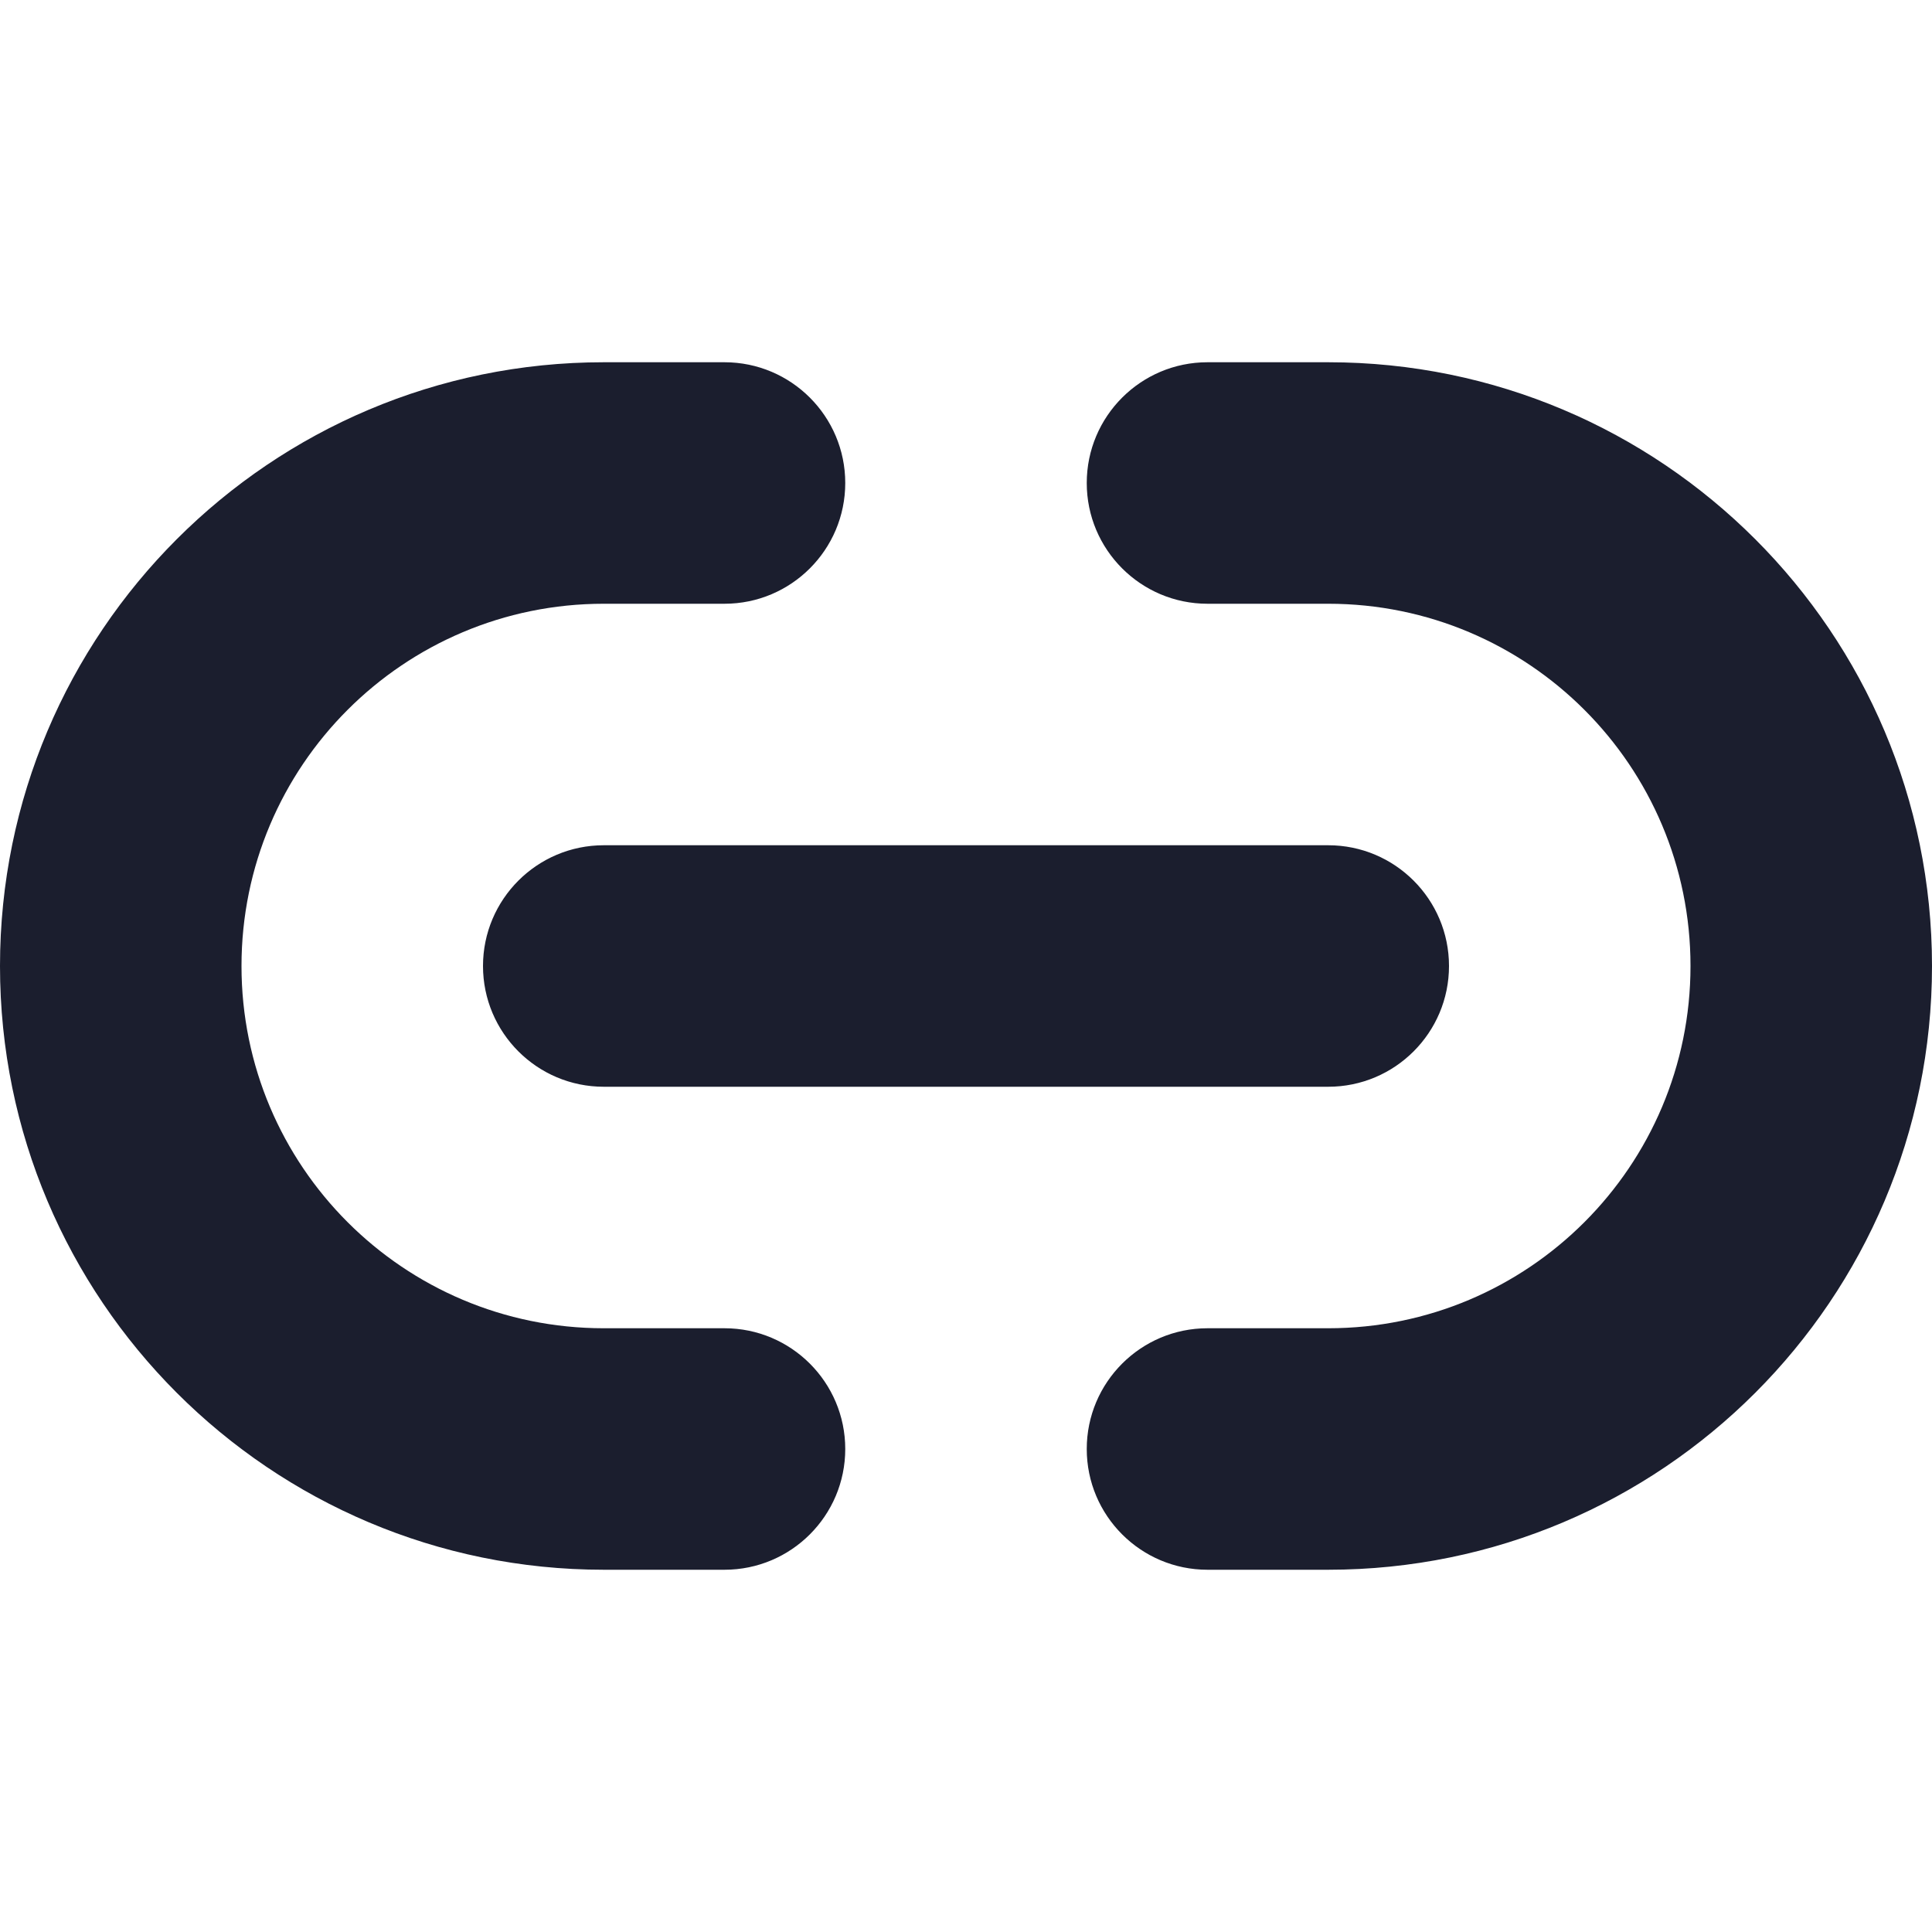
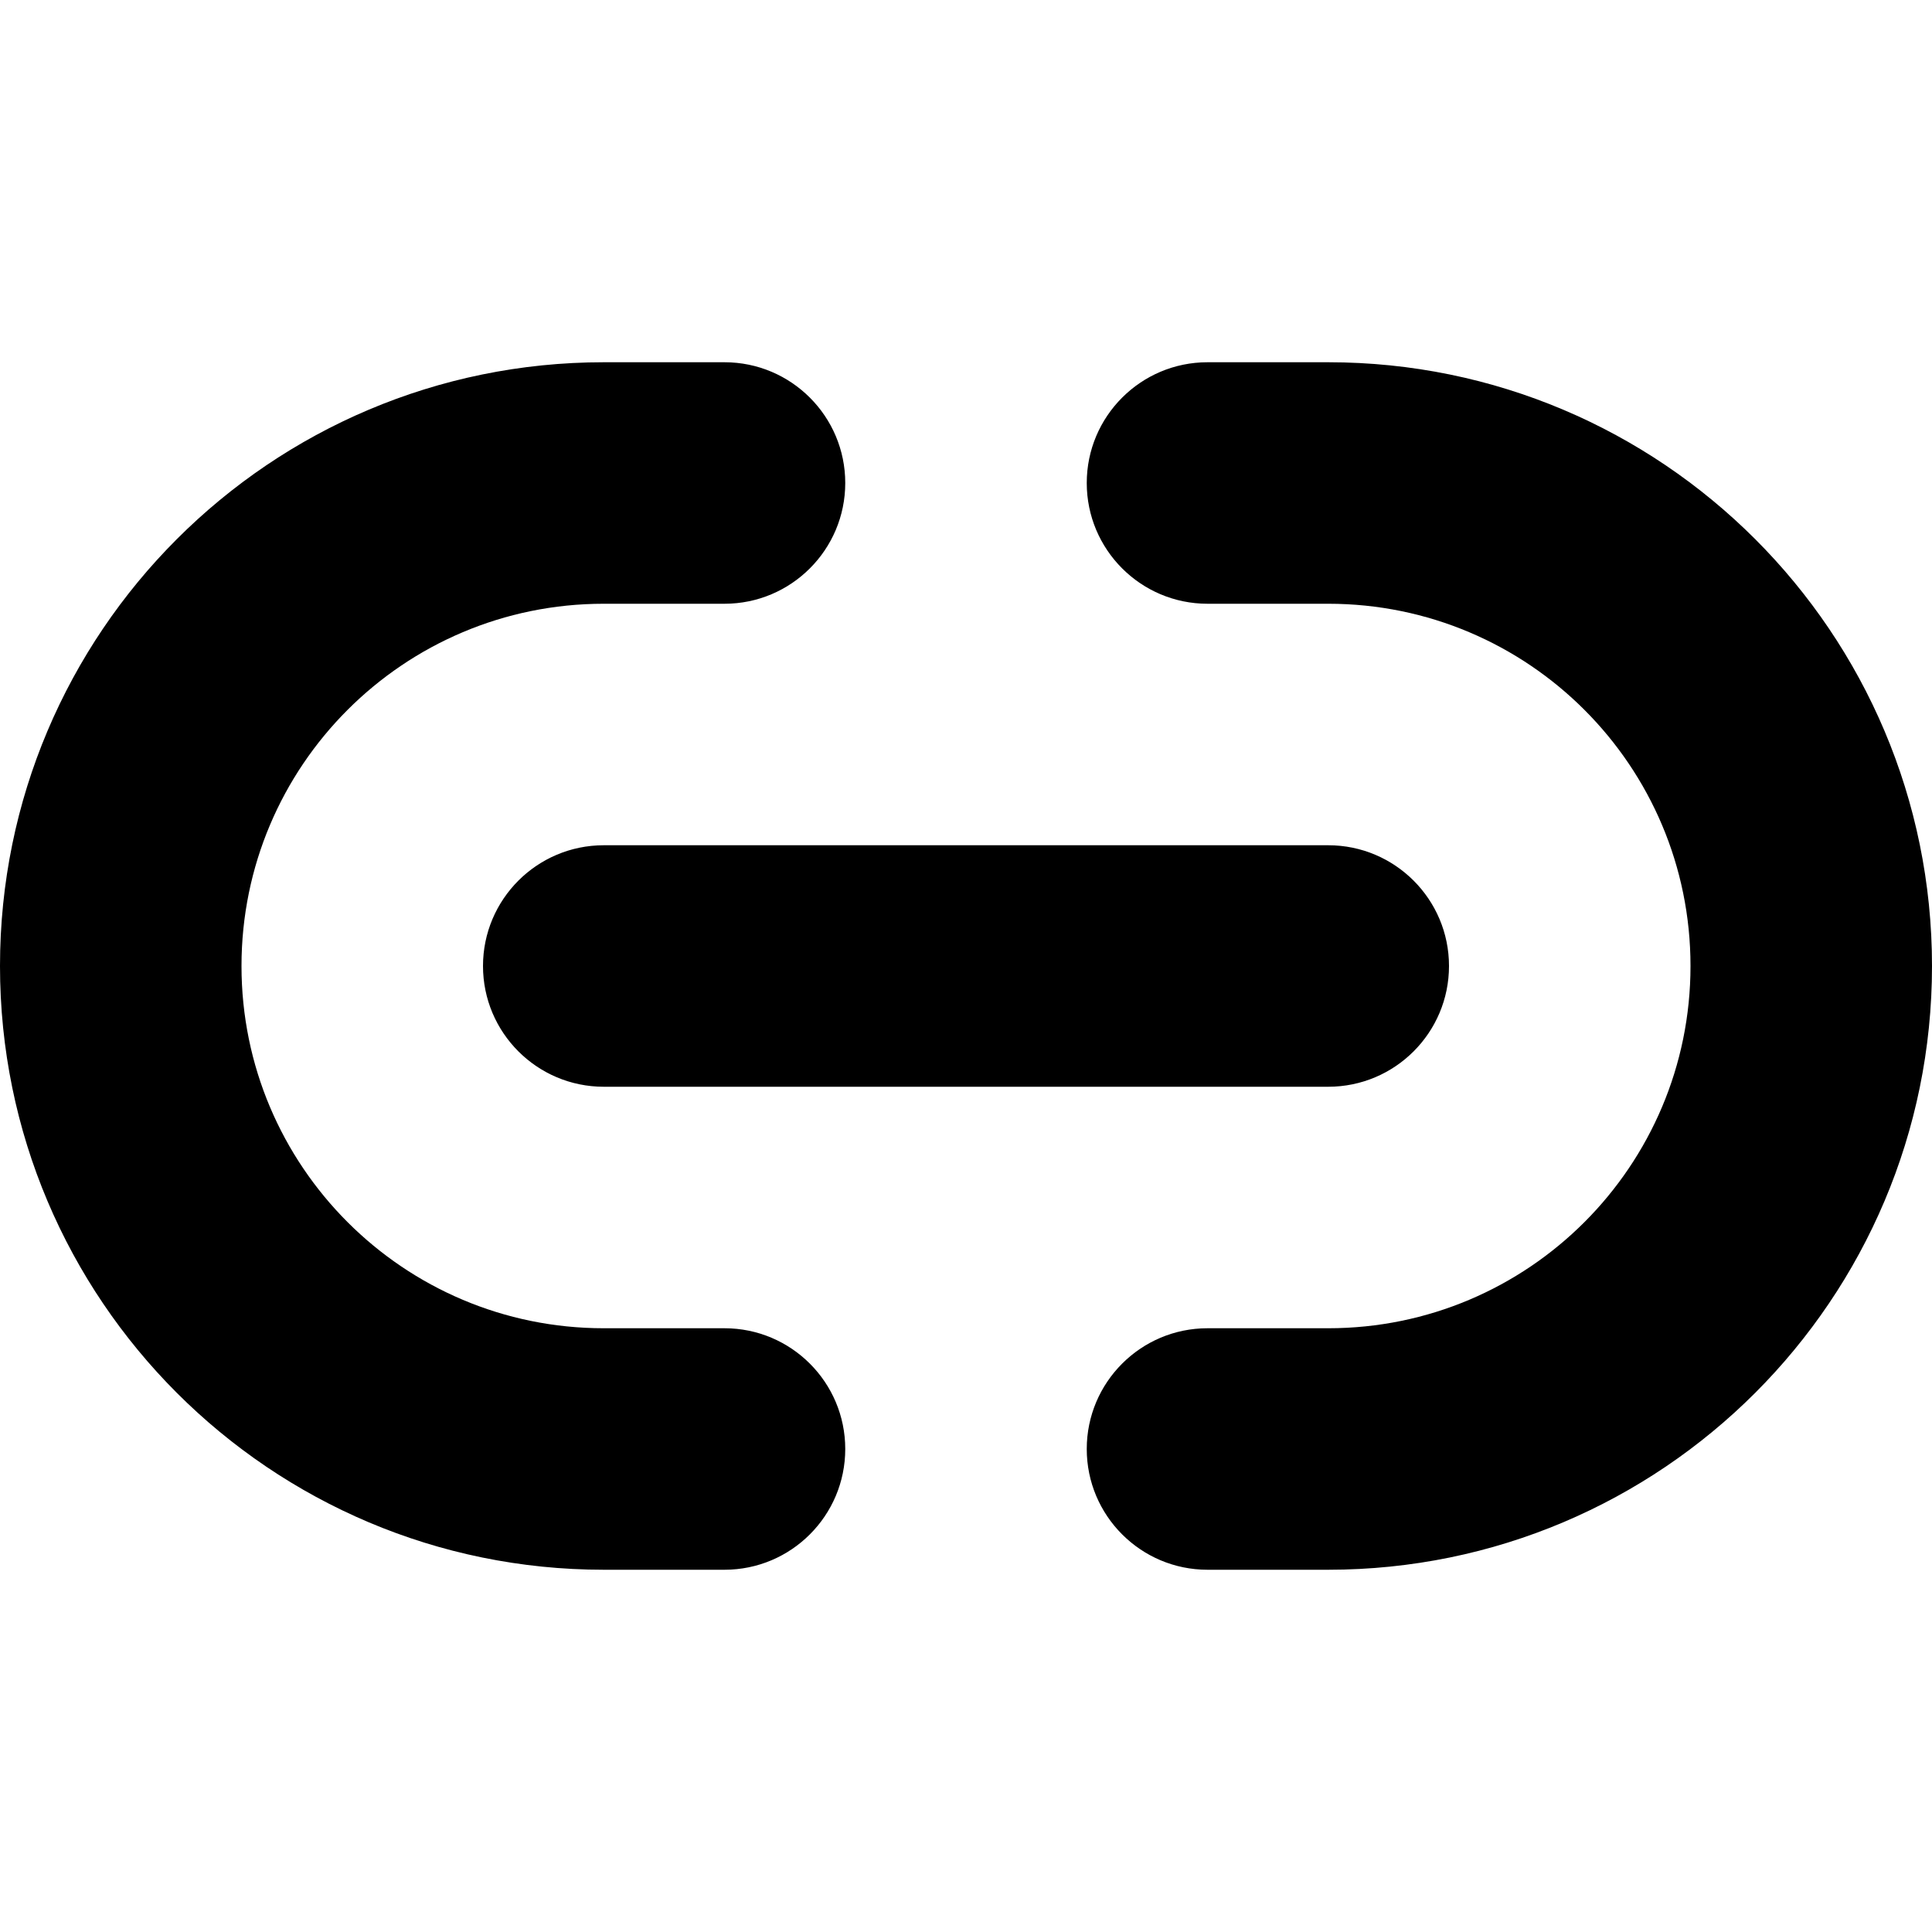
<svg xmlns="http://www.w3.org/2000/svg" width="16" height="16" viewBox="0 0 16 16" fill="none">
-   <path d="M10 3C9.448 3 9 3.448 9 4C9 4.552 9.448 5 10 5V3ZM10 11C9.448 11 9 11.448 9 12C9 12.552 9.448 13 10 13V11ZM6 5C6.552 5 7 4.552 7 4C7 3.448 6.552 3 6 3V5ZM6 13C6.552 13 7 12.552 7 12C7 11.448 6.552 11 6 11V13ZM5 7C4.448 7 4 7.448 4 8C4 8.552 4.448 9 5 9V7ZM11 9C11.552 9 12 8.552 12 8C12 7.448 11.552 7 11 7V9ZM10 5H11V3H10V5ZM11 11H10V13H11V11ZM5 5H6V3H5V5ZM6 11H5V13H6V11ZM5 9H11V7H5V9ZM2 8C2 6.343 3.343 5 5 5V3C2.239 3 0 5.239 0 8H2ZM0 8C0 10.761 2.239 13 5 13V11C3.343 11 2 9.657 2 8H0ZM14 8C14 9.657 12.657 11 11 11V13C13.761 13 16 10.761 16 8H14ZM16 8C16 5.239 13.761 3 11 3V5C12.657 5 14 6.343 14 8H16Z" fill="#1B1E2E" class="icon-dark" />
+   <path d="M10 3C9.448 3 9 3.448 9 4C9 4.552 9.448 5 10 5V3ZM10 11C9.448 11 9 11.448 9 12C9 12.552 9.448 13 10 13V11ZM6 5C6.552 5 7 4.552 7 4C7 3.448 6.552 3 6 3V5ZM6 13C6.552 13 7 12.552 7 12C7 11.448 6.552 11 6 11V13ZM5 7C4.448 7 4 7.448 4 8C4 8.552 4.448 9 5 9V7ZM11 9C11.552 9 12 8.552 12 8C12 7.448 11.552 7 11 7V9ZM10 5H11V3H10V5ZM11 11H10V13H11V11ZM5 5H6V3H5V5ZM6 11H5V13H6V11ZM5 9H11V7H5V9ZM2 8C2 6.343 3.343 5 5 5V3C2.239 3 0 5.239 0 8H2ZM0 8C0 10.761 2.239 13 5 13V11C3.343 11 2 9.657 2 8H0ZM14 8C14 9.657 12.657 11 11 11V13C13.761 13 16 10.761 16 8H14ZM16 8C16 5.239 13.761 3 11 3V5C12.657 5 14 6.343 14 8H16Z" fill="currentColor" class="icon-dark" />
</svg>
